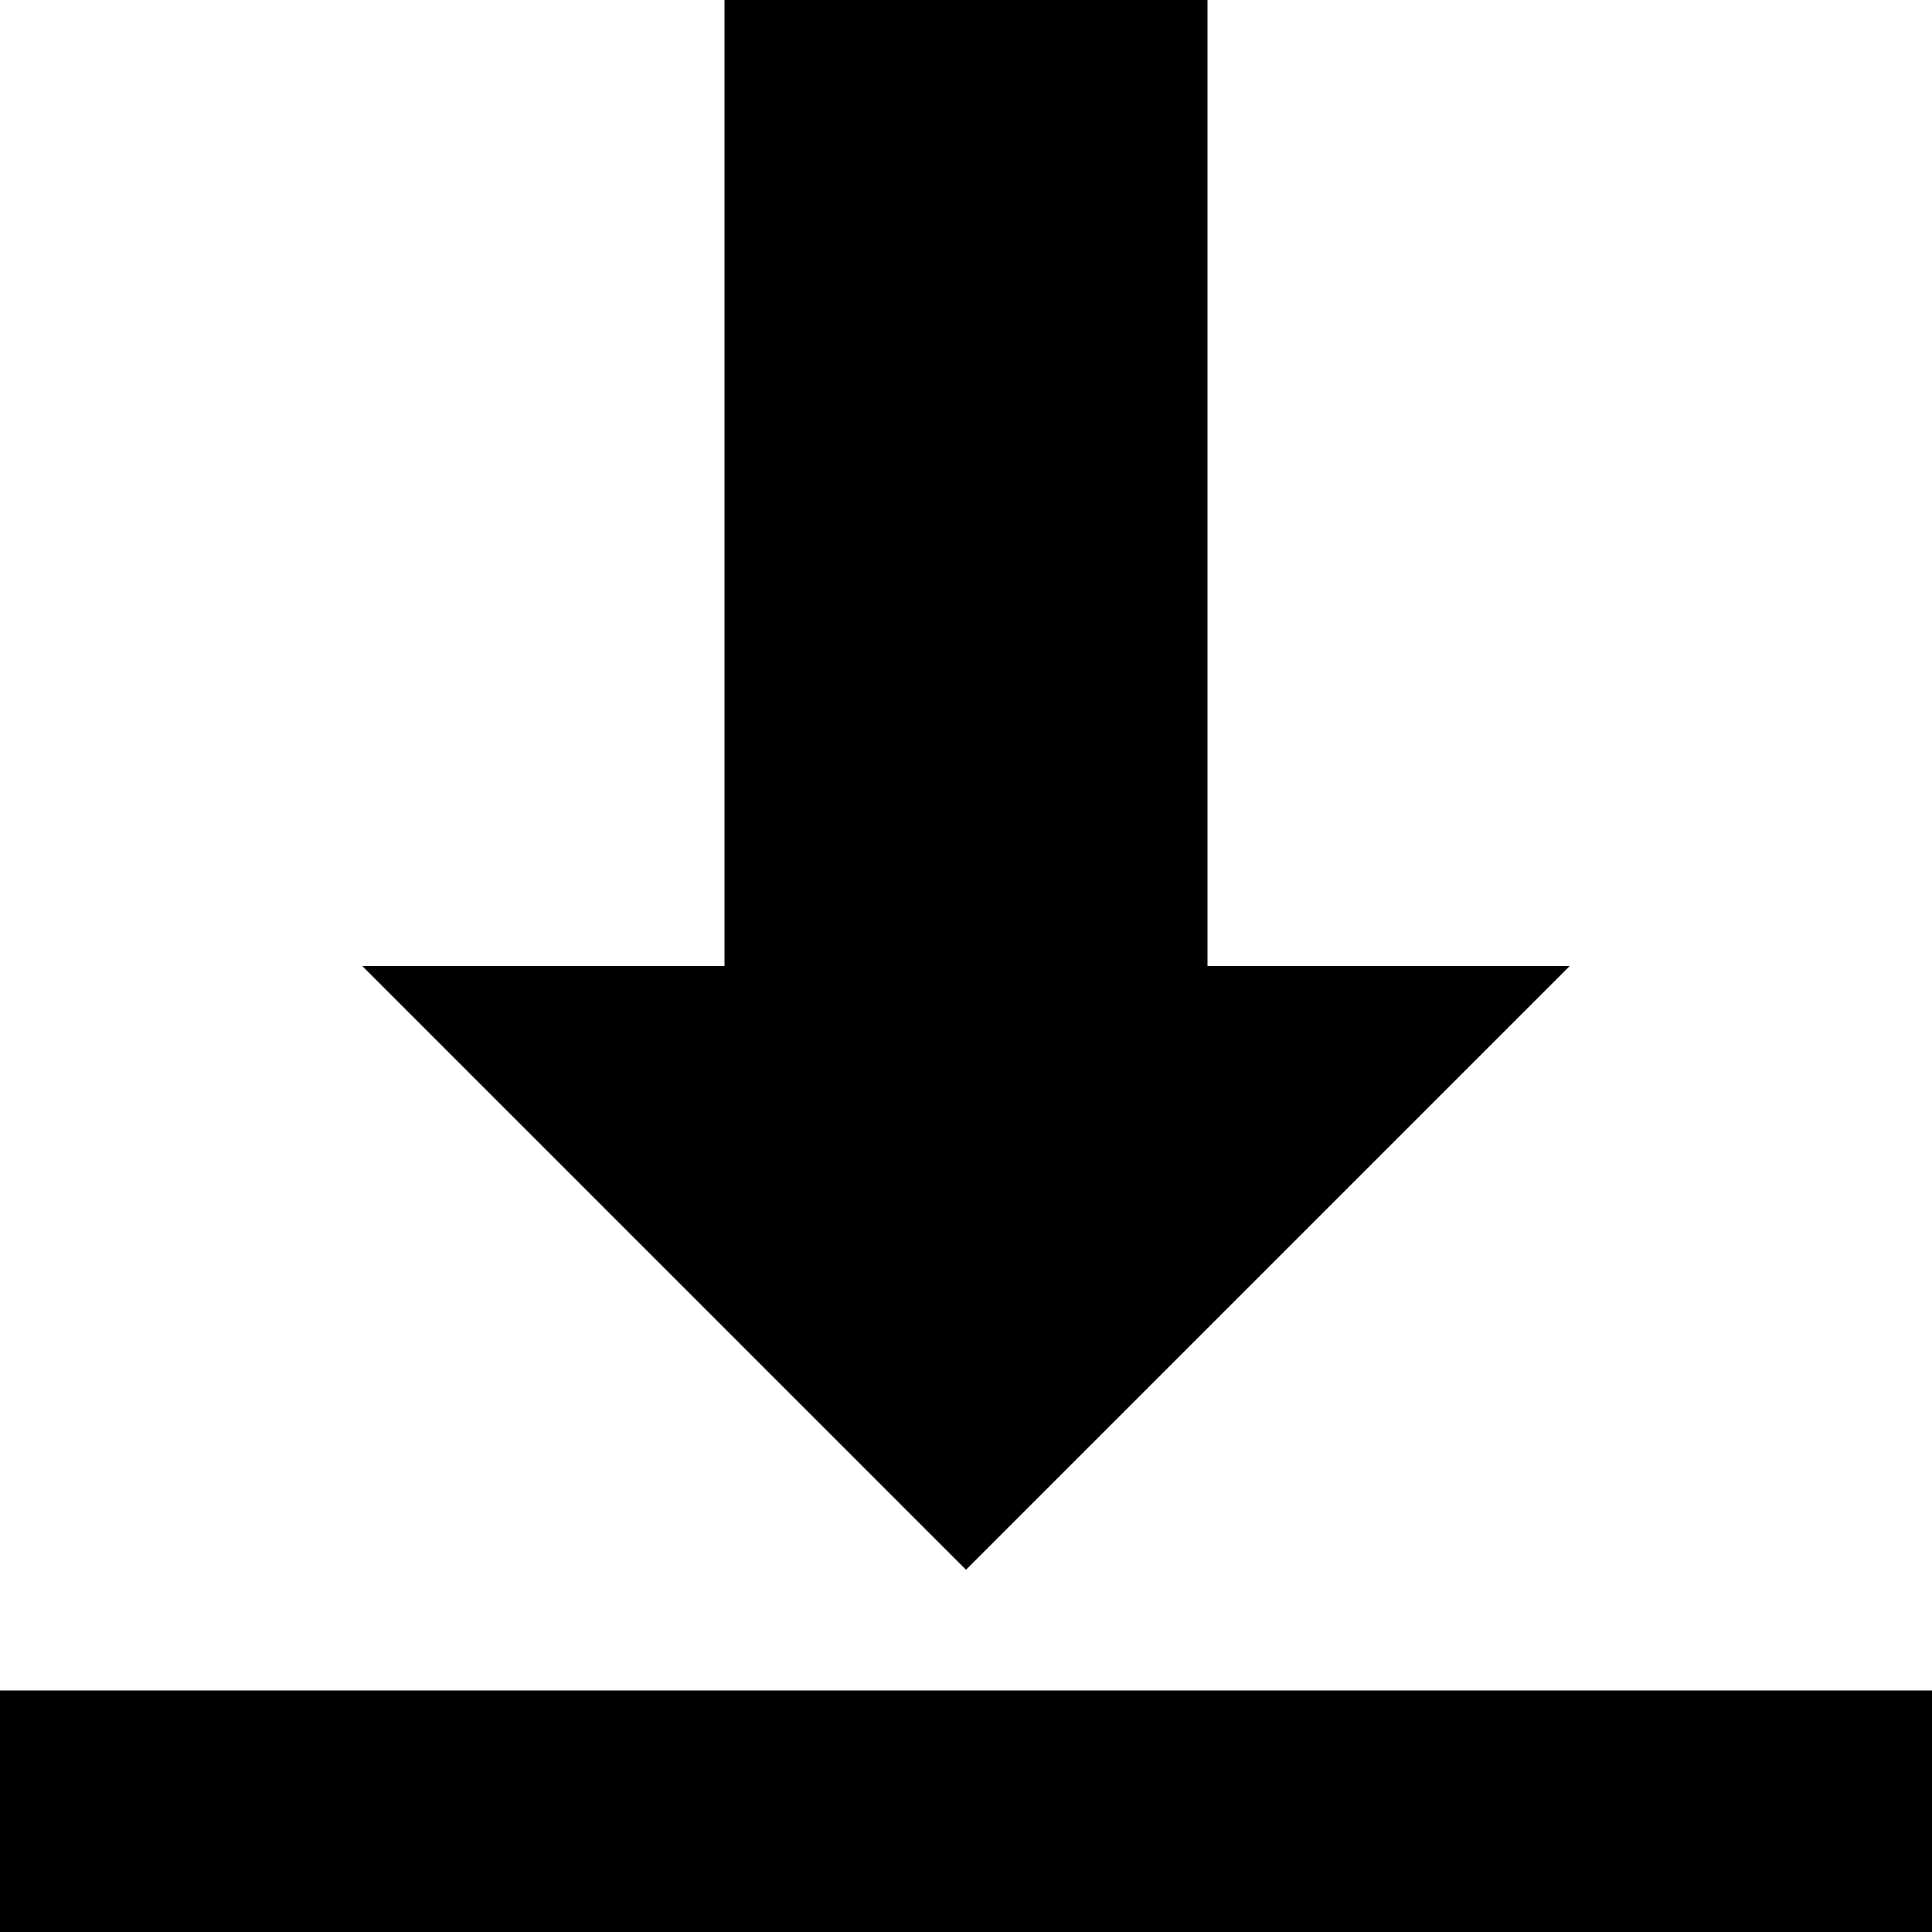
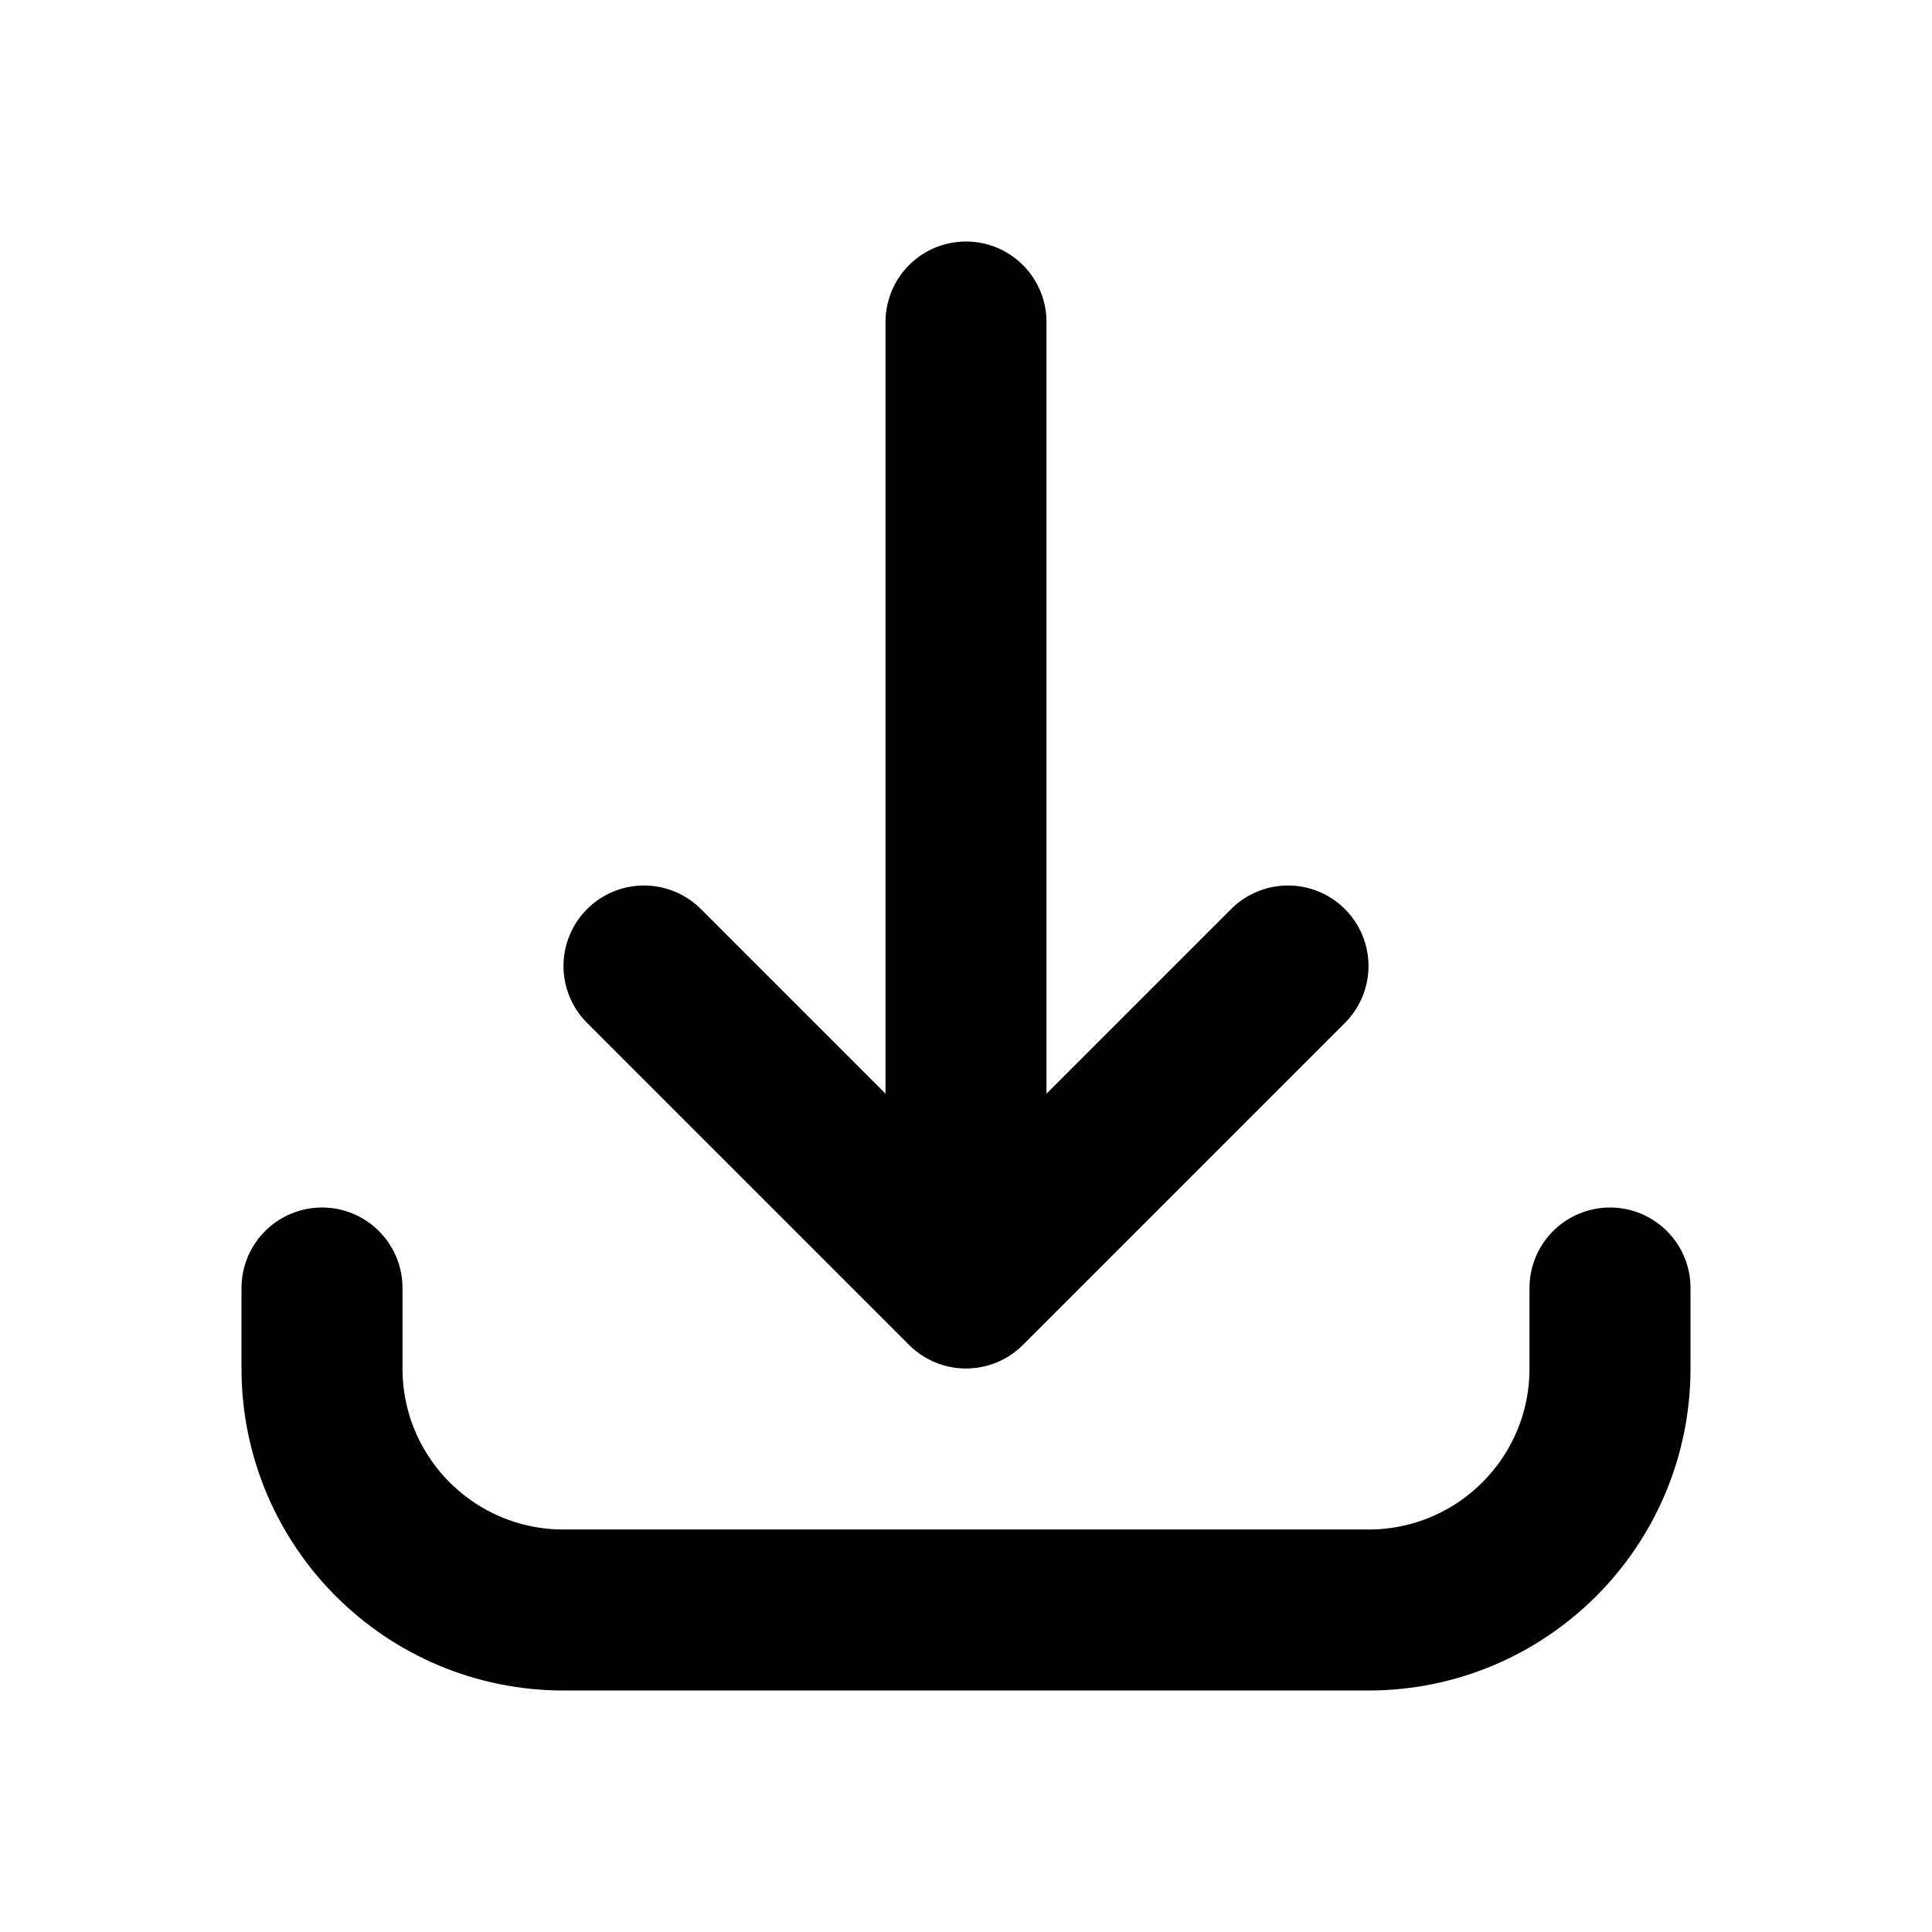
- <svg xmlns="http://www.w3.org/2000/svg" version="1.1" aria-hidden="true" viewBox="0 0 16 16" preserveAspectRatio="xMidYMid meet" fill="currentColor">
-   <g>
-     <path d="M0 14h16v2h-16v-2z" />
-     <path d="M8 13l5-5h-3v-8h-4v8h-3z" />
-   </g>
+ <svg xmlns="http://www.w3.org/2000/svg" stroke="currentColor" fill="none" stroke-width="2" viewBox="0 0 24 24" aria-hidden="true">
+   <path stroke-linecap="round" stroke-linejoin="round" d="M4 16v1a3 3 0 003 3h10a3 3 0 003-3v-1m-4-4l-4 4m0 0l-4-4m4 4V4" />
</svg>
